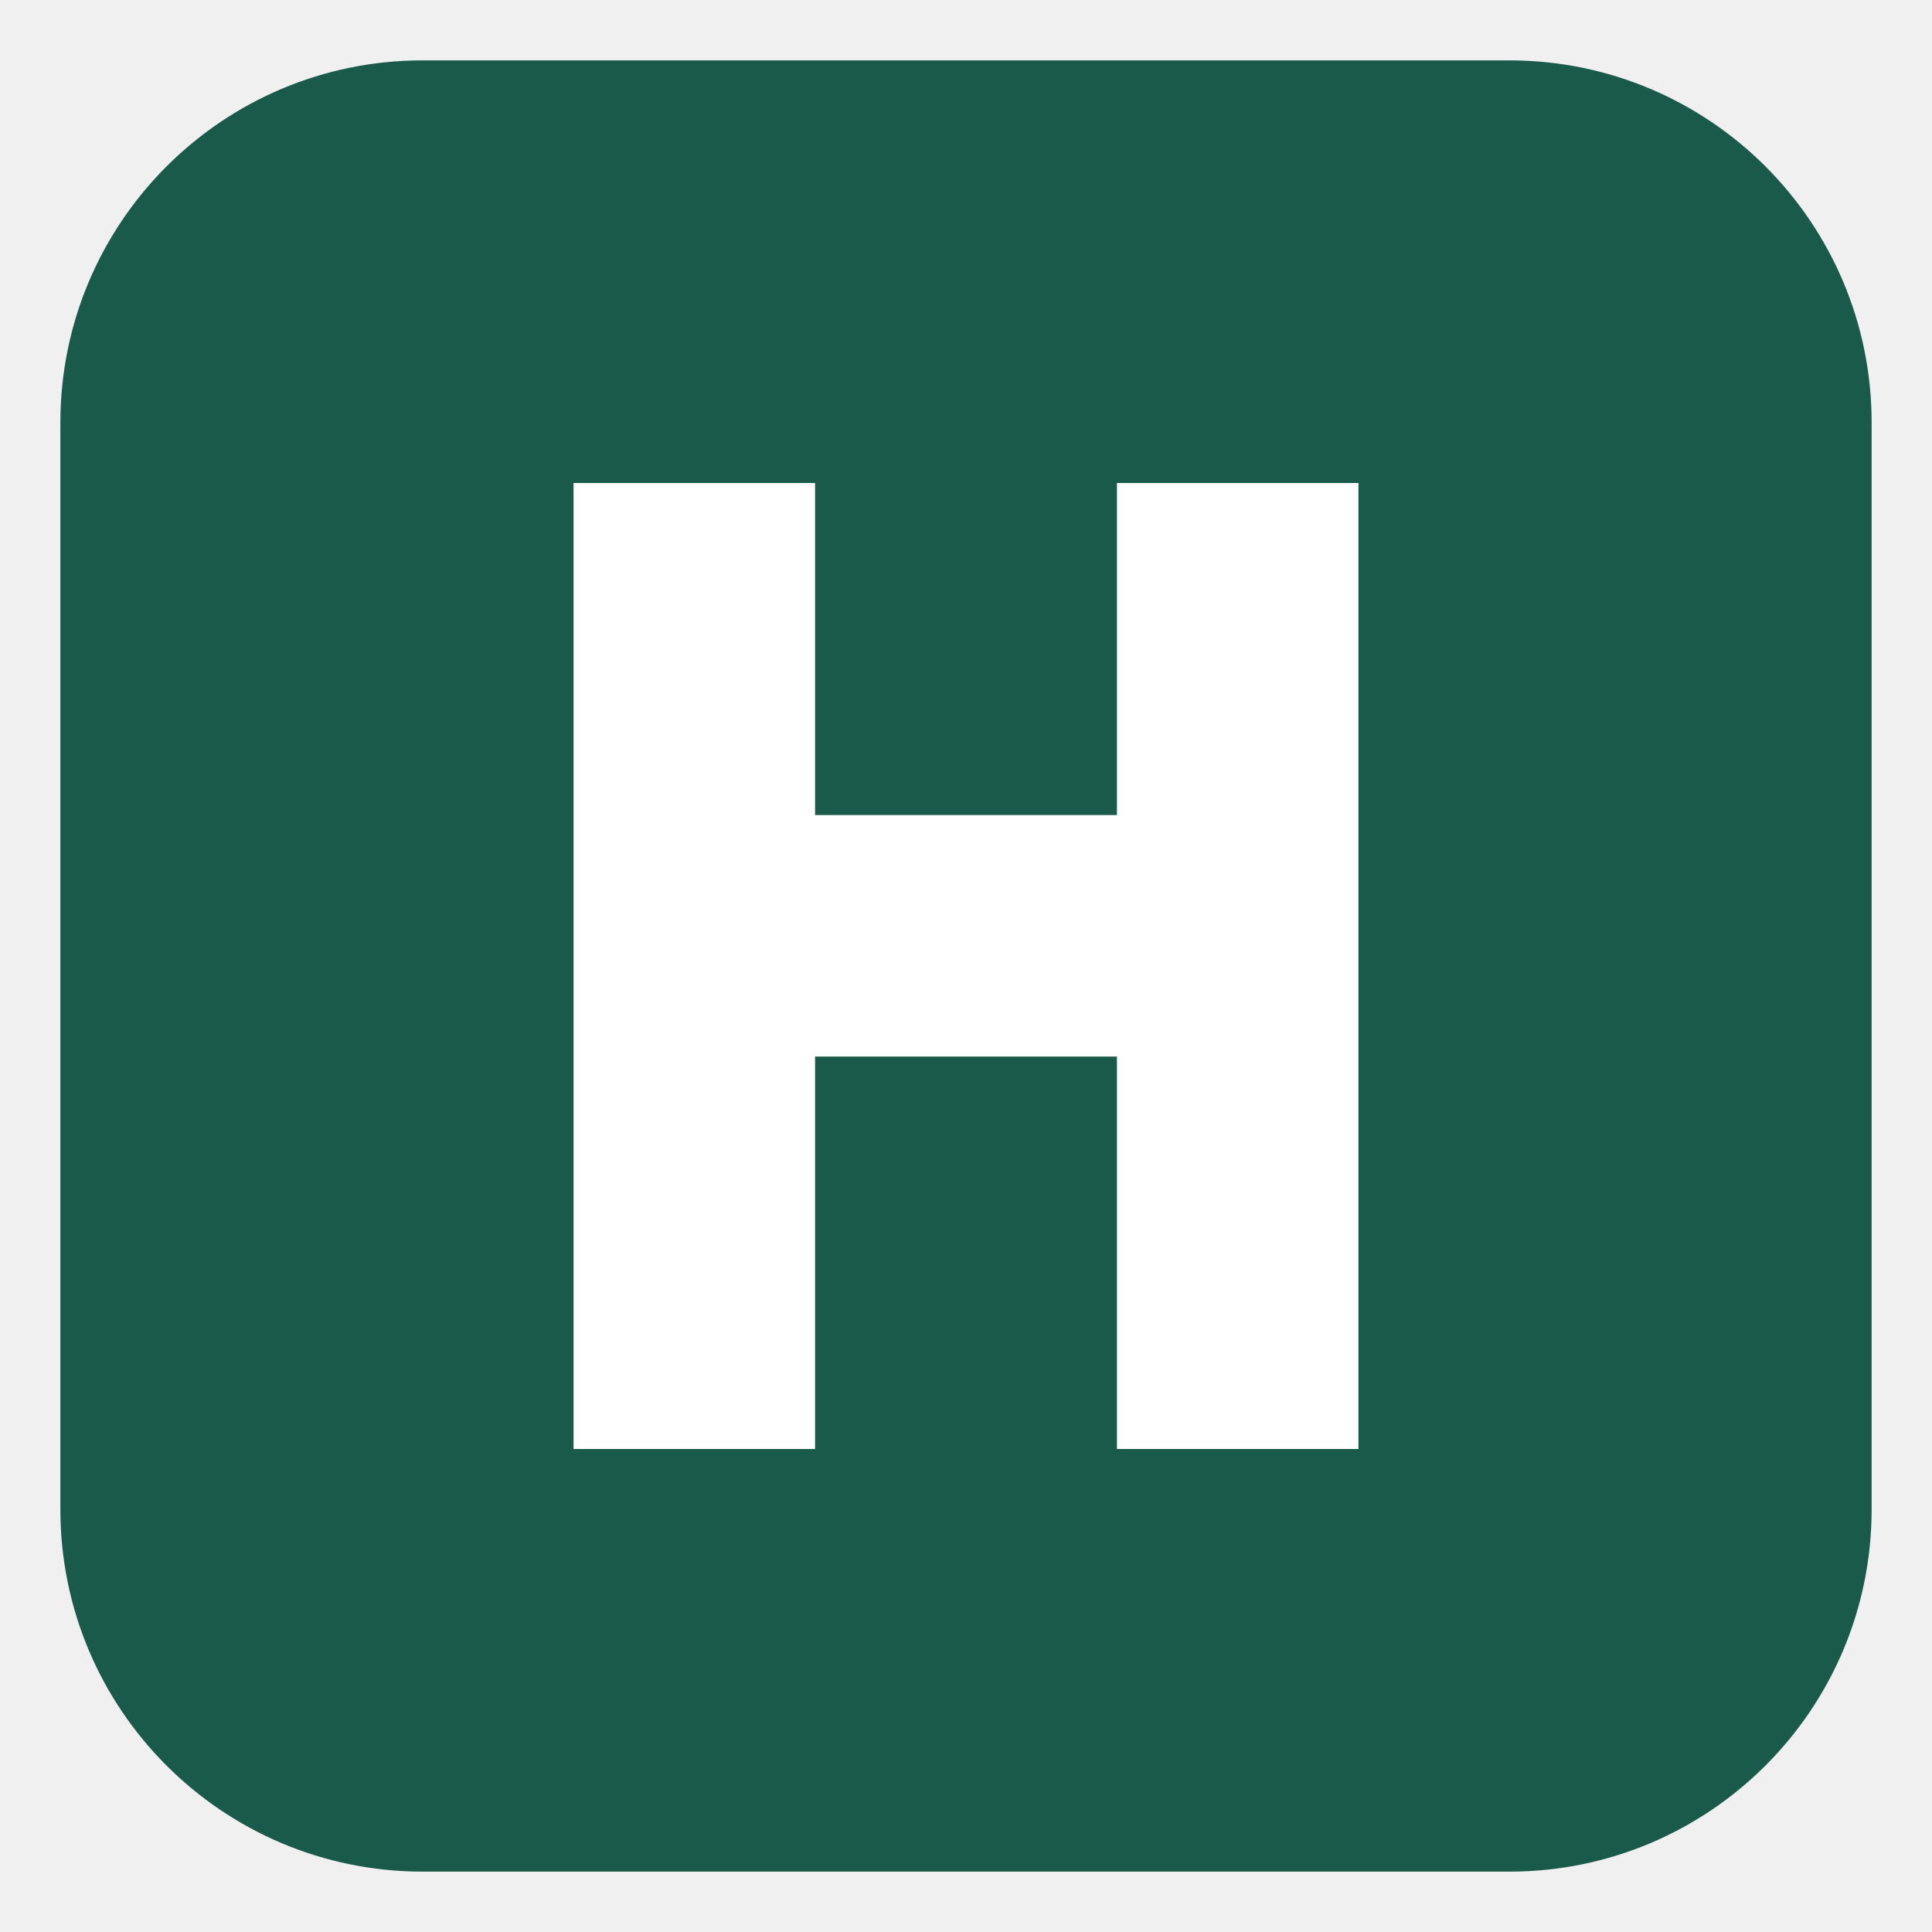
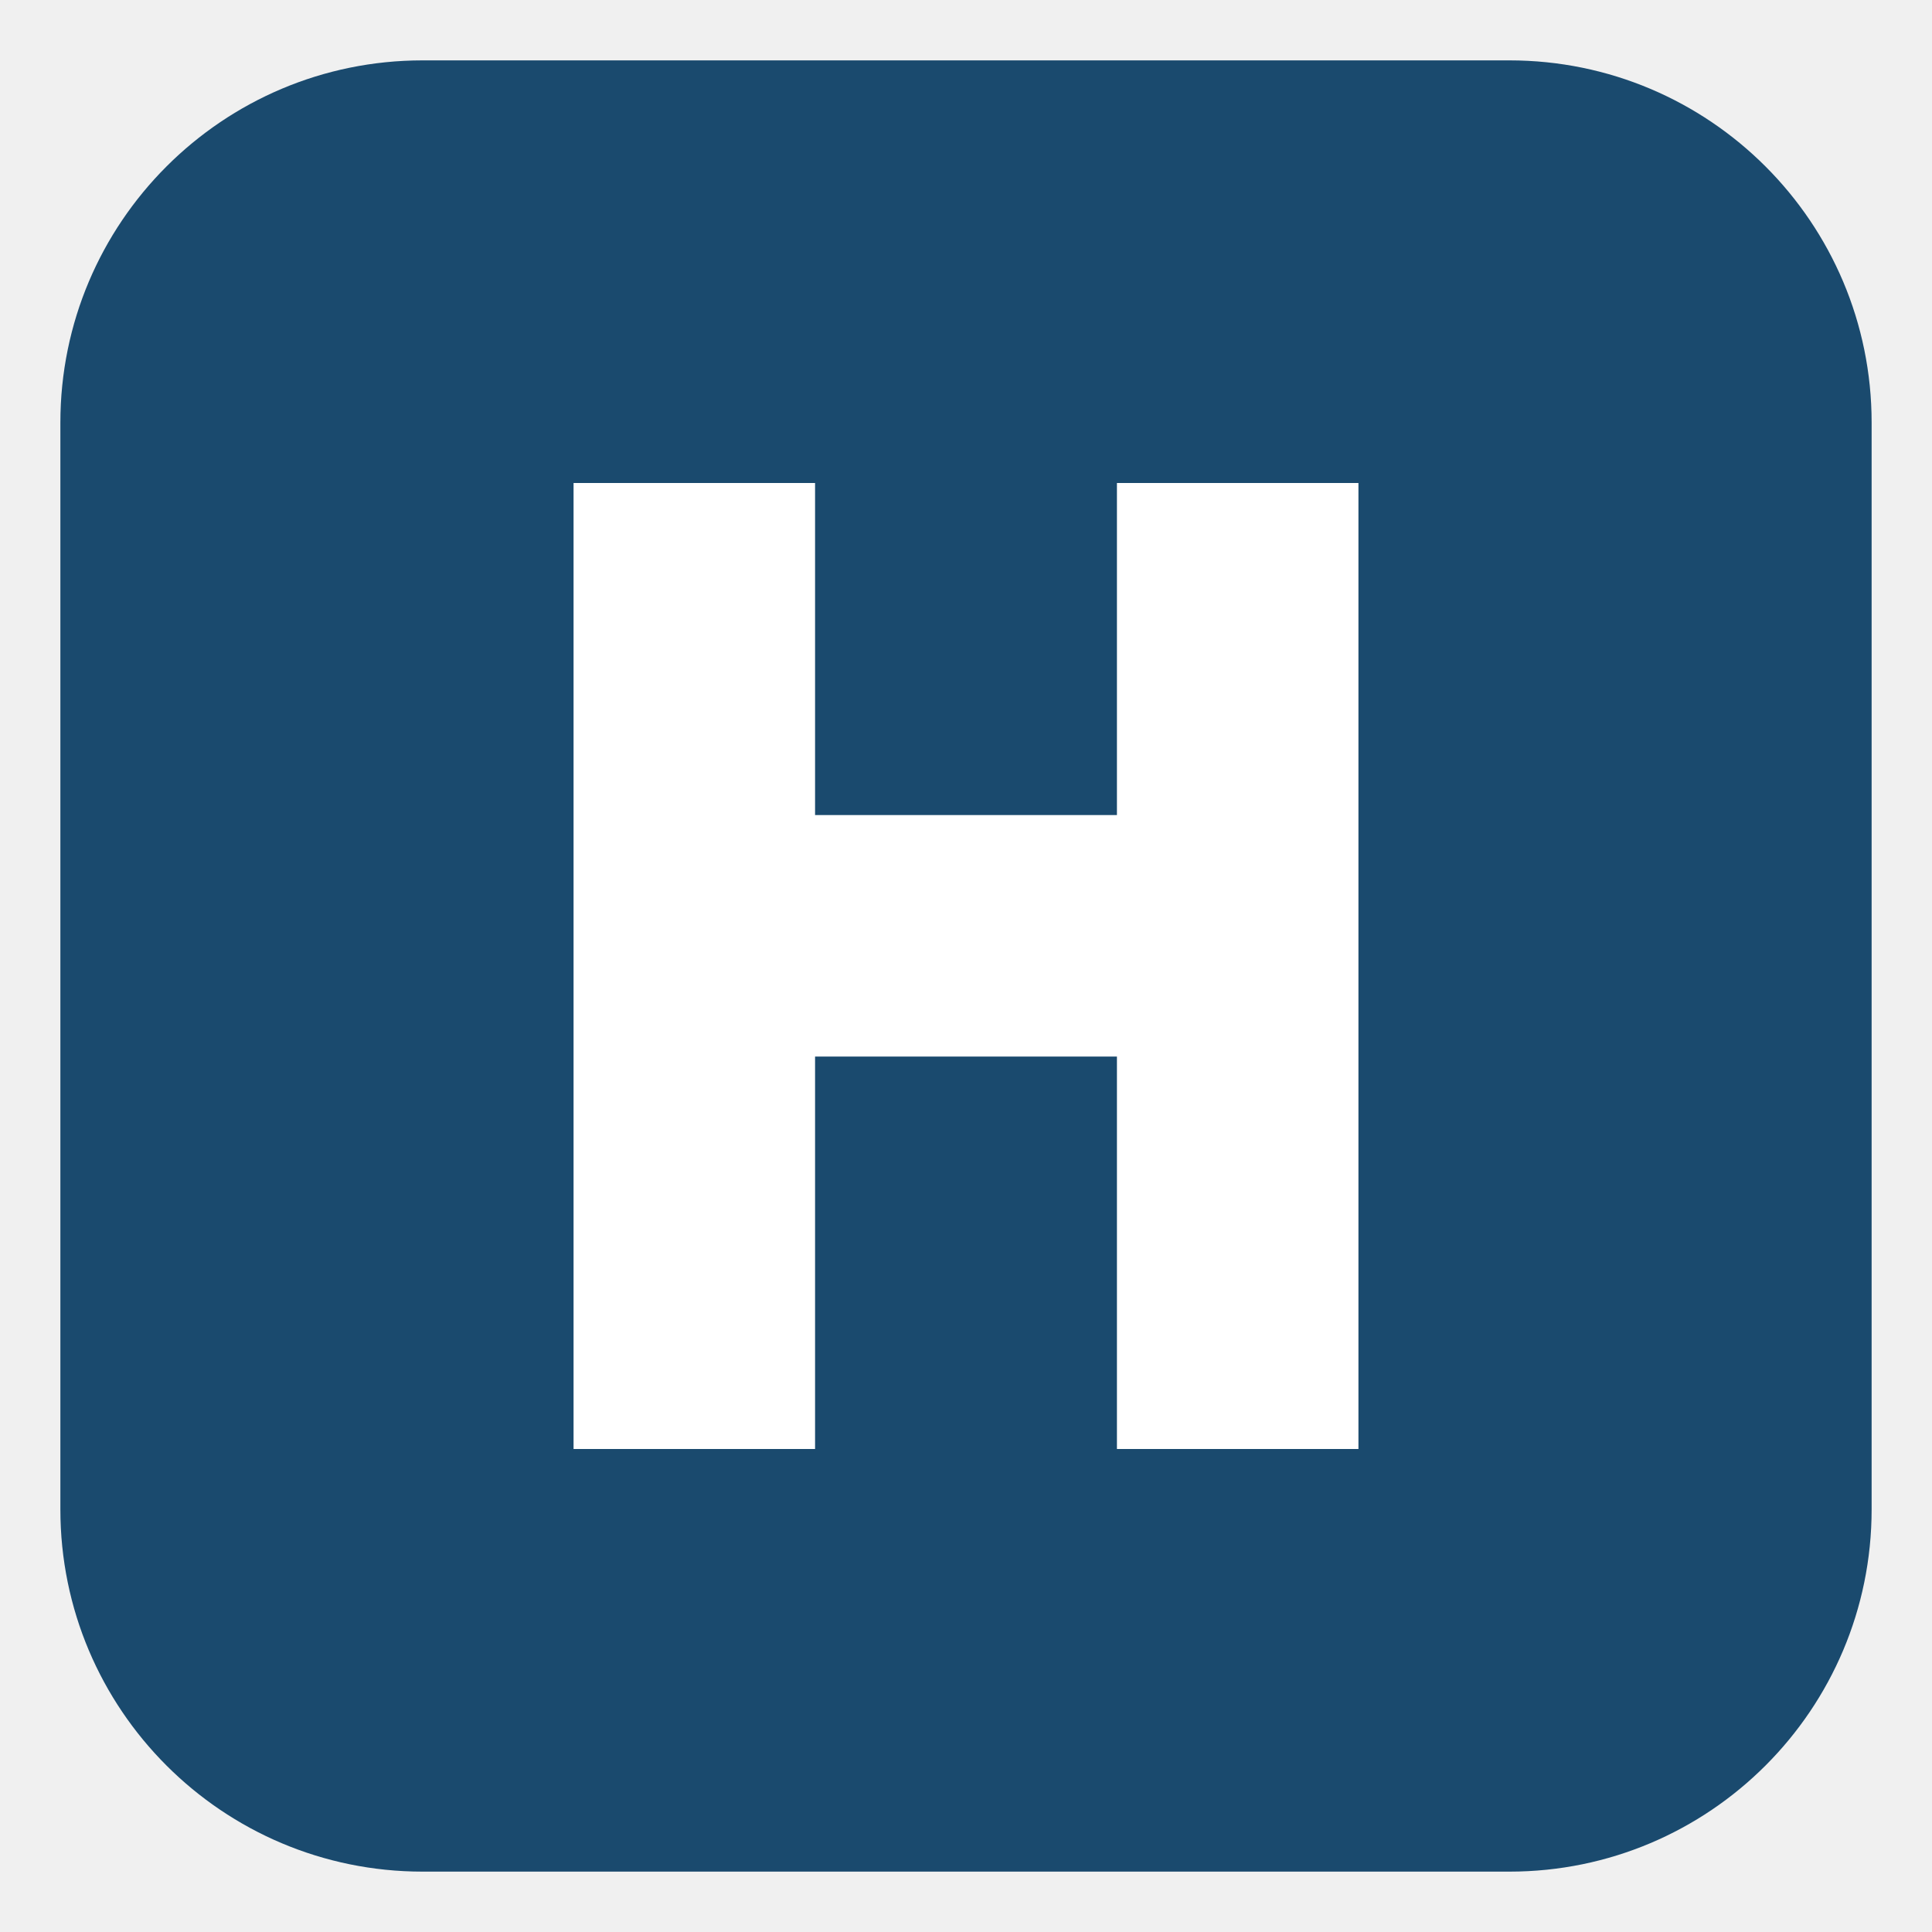
<svg xmlns="http://www.w3.org/2000/svg" viewBox="0 0 128 128" fill="none">
-   <rect x="4" y="4" width="120" height="120" rx="24" fill="#1a5a4a" />
+   <rect x="4" y="4" width="120" height="120" rx="24" fill="#1a4a6e" />
  <path d="M38 32 L38 96 L54 96 L54 70 L74 70 L74 96 L90 96 L90 32 L74 32 L74 54 L54 54 L54 32 Z" fill="white" />
</svg>
